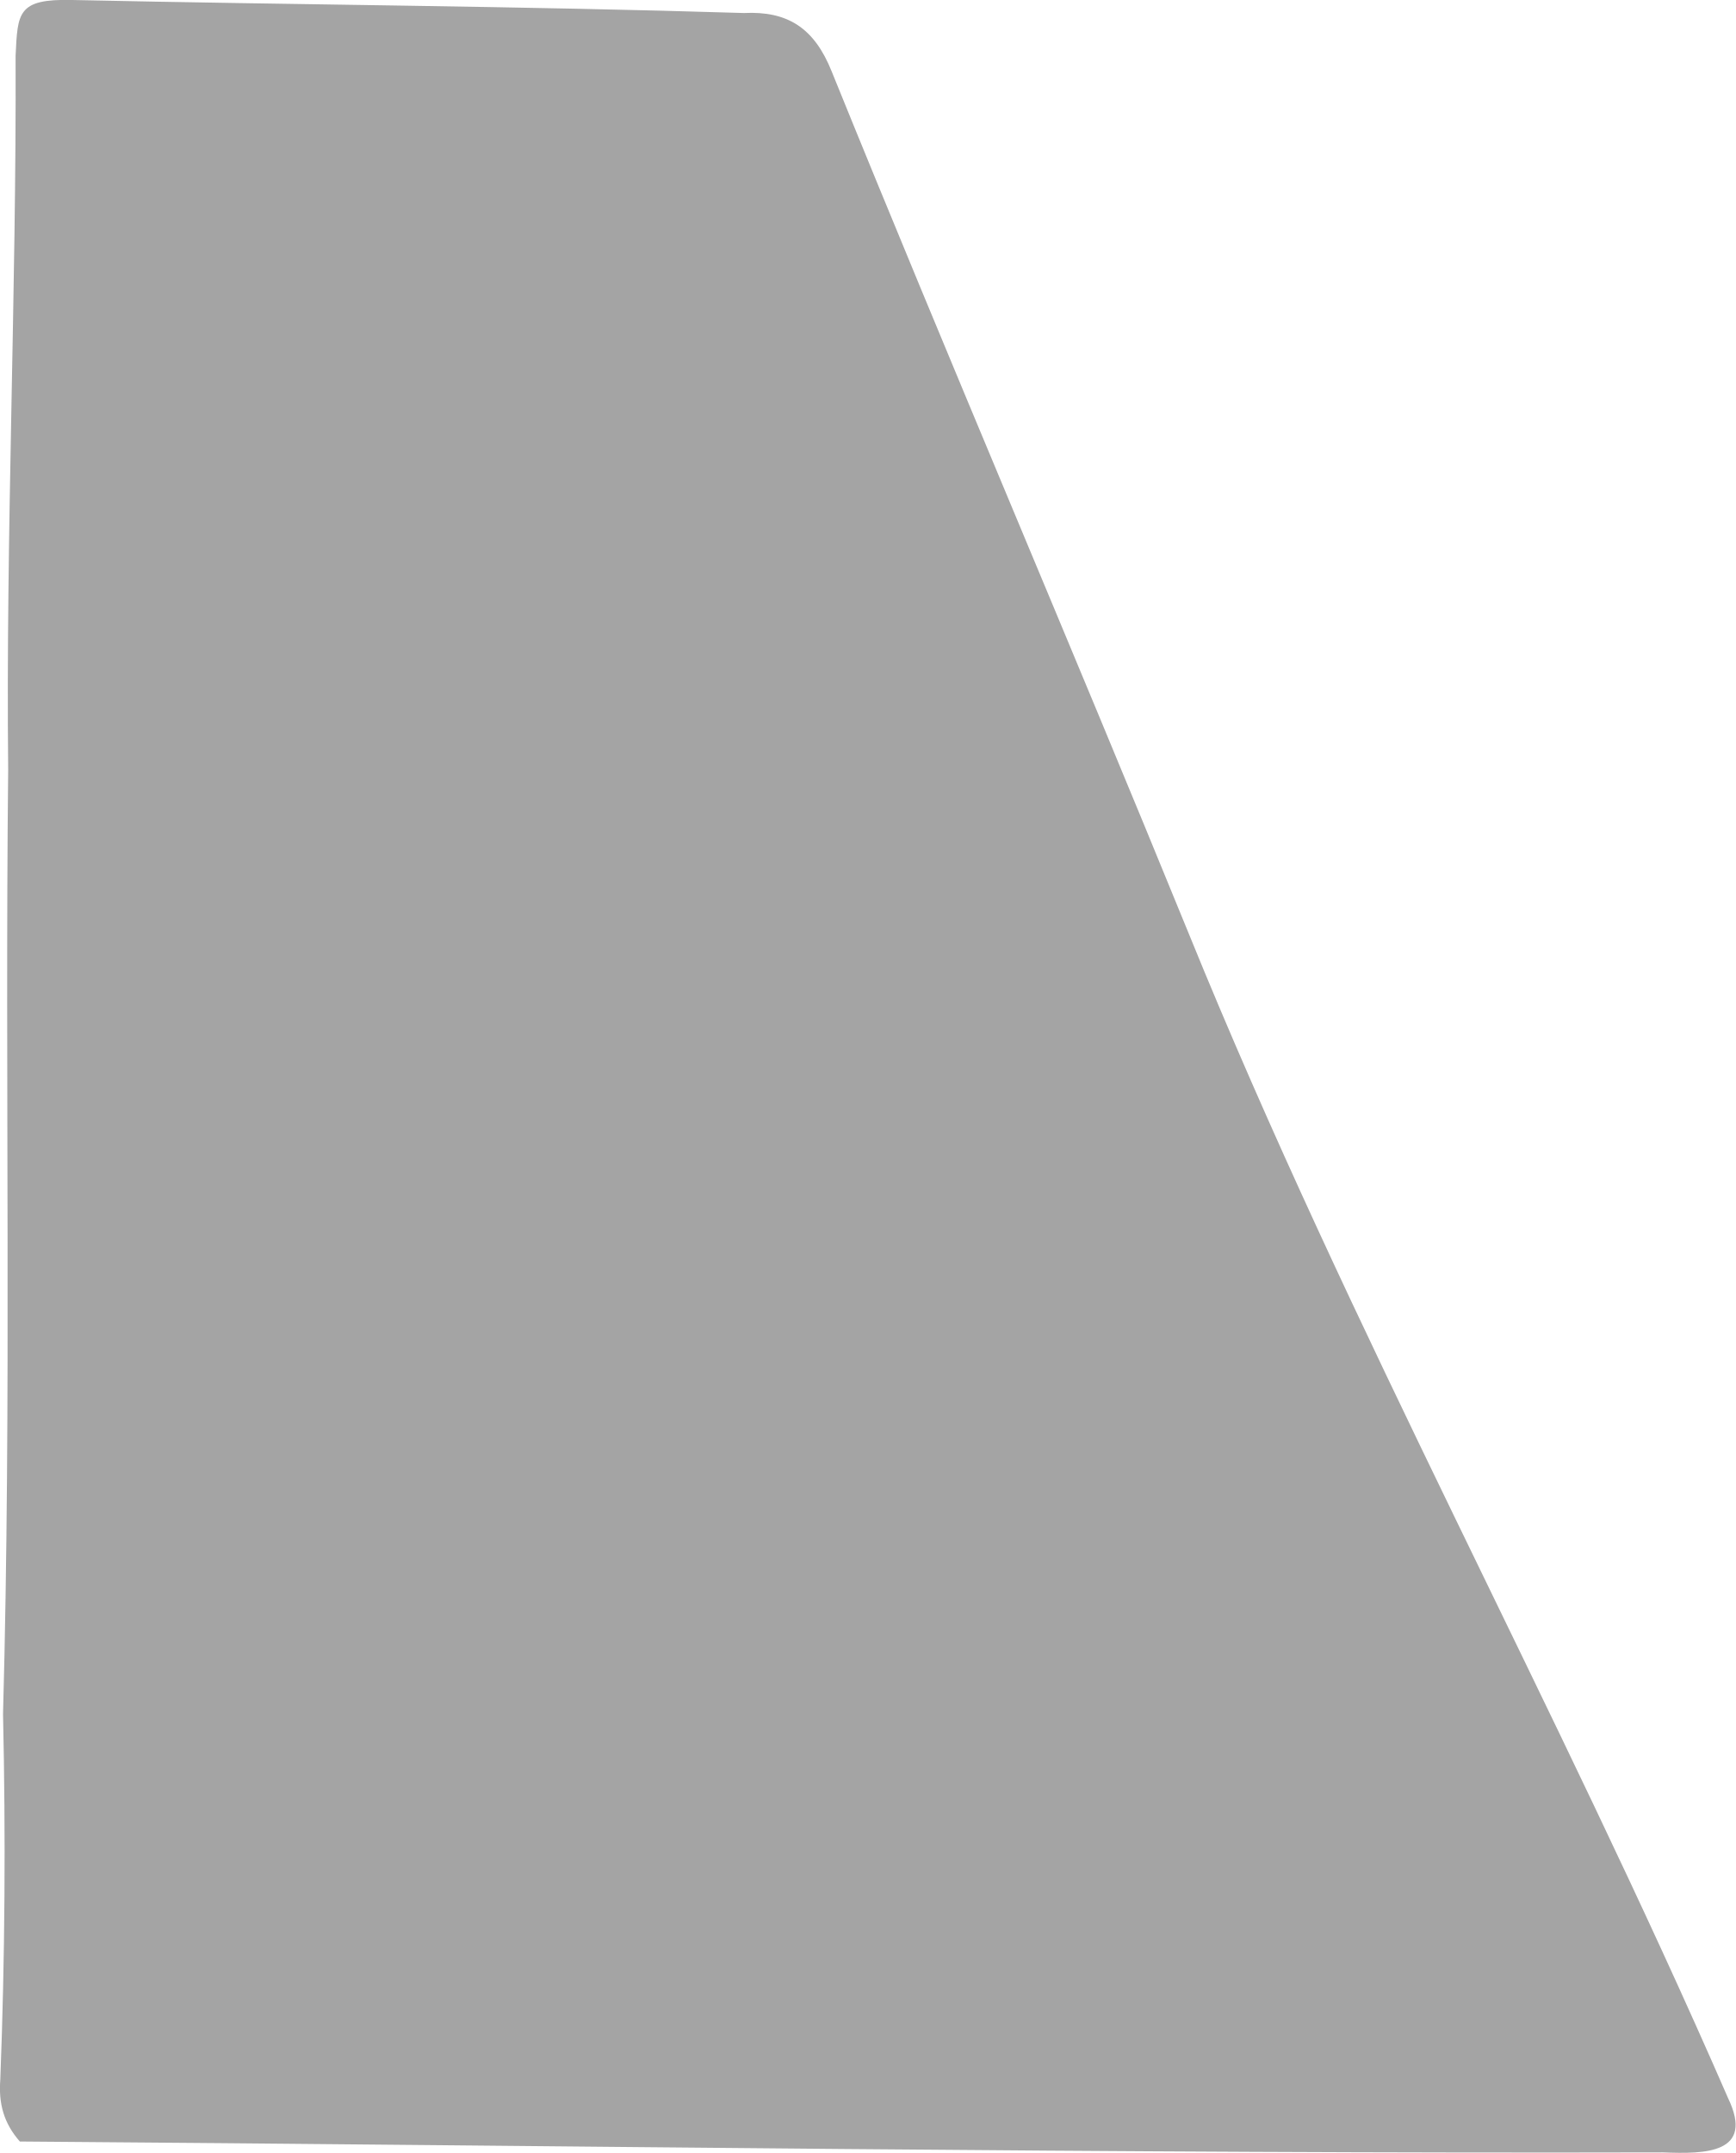
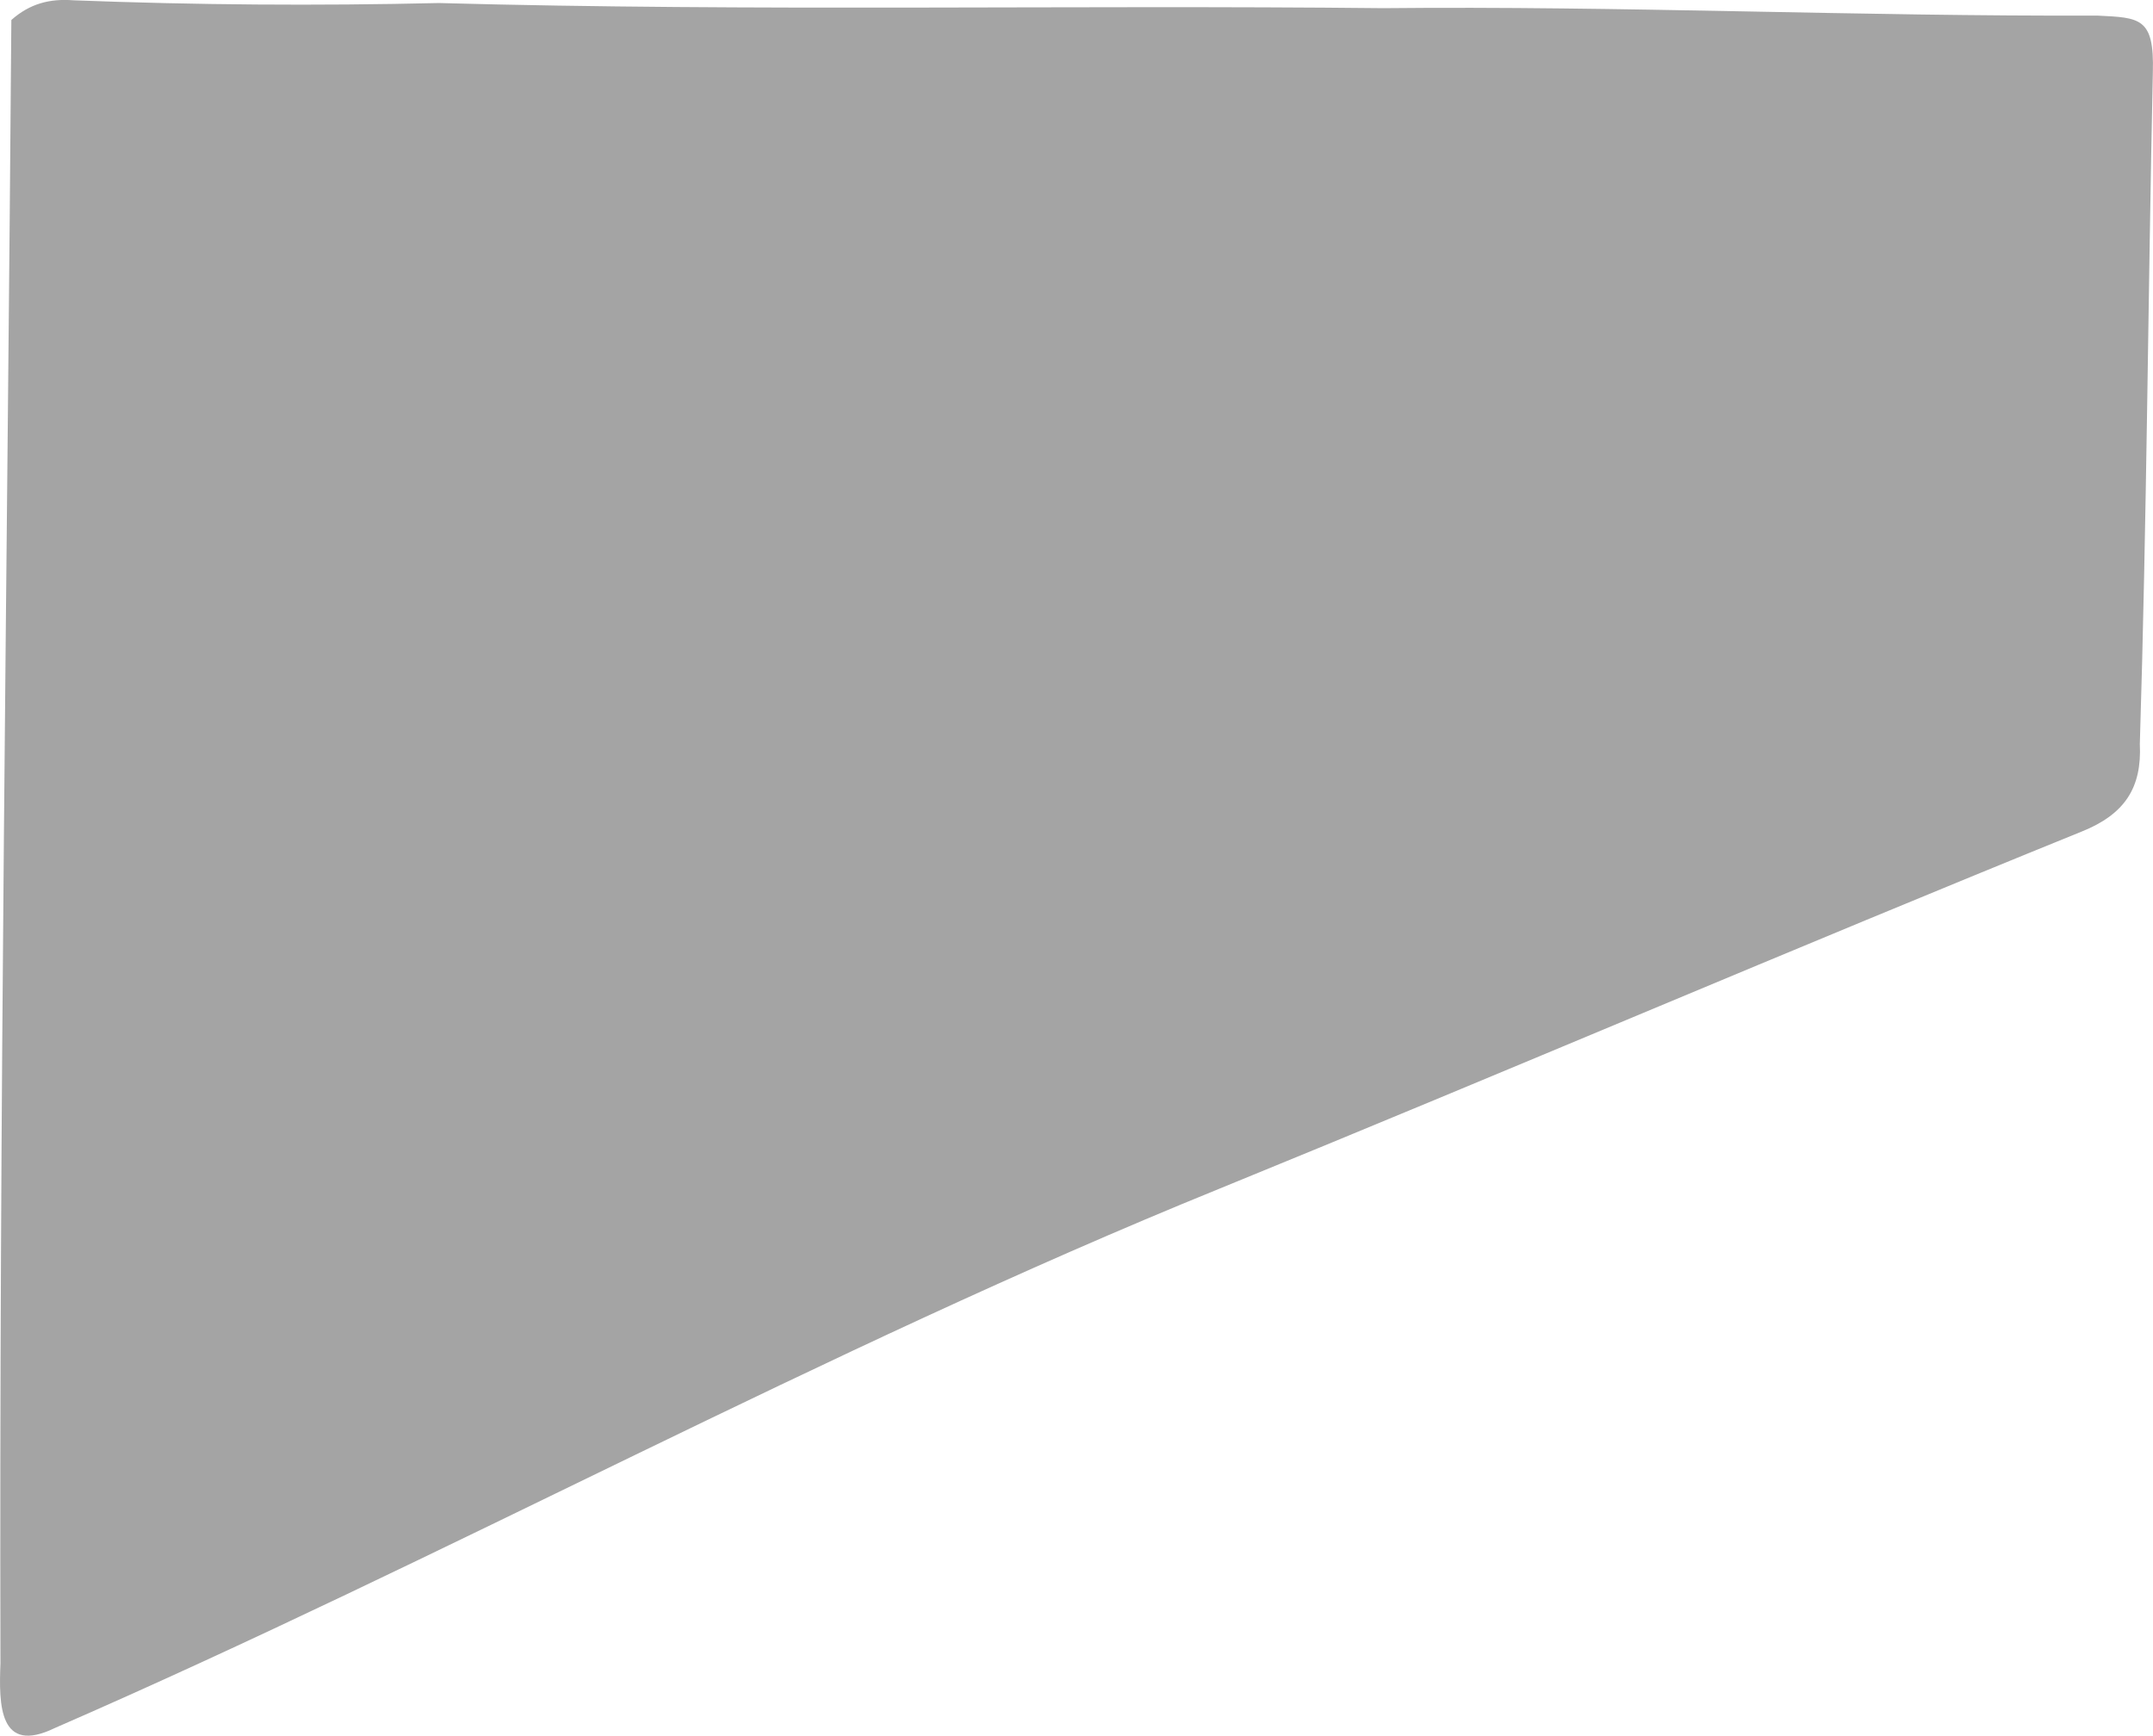
- <svg xmlns="http://www.w3.org/2000/svg" id="_レイヤー_2" data-name="レイヤー 2" viewBox="0 0 114.67 142.22">
+ <svg xmlns="http://www.w3.org/2000/svg" viewBox="0 0 142.22 114.67">
  <defs>
-     <style>
-       .cls-1 {
-         fill: #a4a4a4;
-       }
-     </style>
+     <style>.d{fill:#a4a4a4;}</style>
  </defs>
-   <g id="parts">
-     <path class="cls-1" d="M1.32,141.47c-1.08-1.22-1.42-2.53-1.3-4.1,.31-8.05,.36-16.09,.18-24.14,.57-20.79,.12-41.59,.34-62.38-.16-15.72,.55-31.45,.49-47.17C1.17,.85,1.14-.09,4.77,0c14.79,.32,29.59,.4,44.38,.86,2.88-.14,4.64,.98,5.79,3.85,7.73,19.06,15.84,37.96,23.61,57,10.64,26.17,24.33,50.98,35.61,76.88,1.77,3.68-1.51,3.7-4.29,3.59-36.19,.09-72.37-.45-108.56-.72Z" />
+   <g id="a" />
+   <g id="b">
+     <g id="c">
+       <path class="d" d="M.75,1.32C1.97,.24,3.28-.1,4.85,.02,12.9,.33,20.94,.39,28.99,.2c20.79,.57,41.59,.12,62.38,.34,15.72-.16,31.45,.55,47.17,.49,2.82,.14,3.77,.12,3.67,3.74-.32,14.79-.4,29.59-.86,44.38,.14,2.88-.98,4.64-3.85,5.79-19.06,7.73-37.96,15.84-57,23.61-26.17,10.64-50.98,24.33-76.88,35.61C-.06,115.94-.08,112.66,.03,109.88-.06,73.69,.48,37.51,.75,1.32Z" />
+     </g>
  </g>
</svg>
